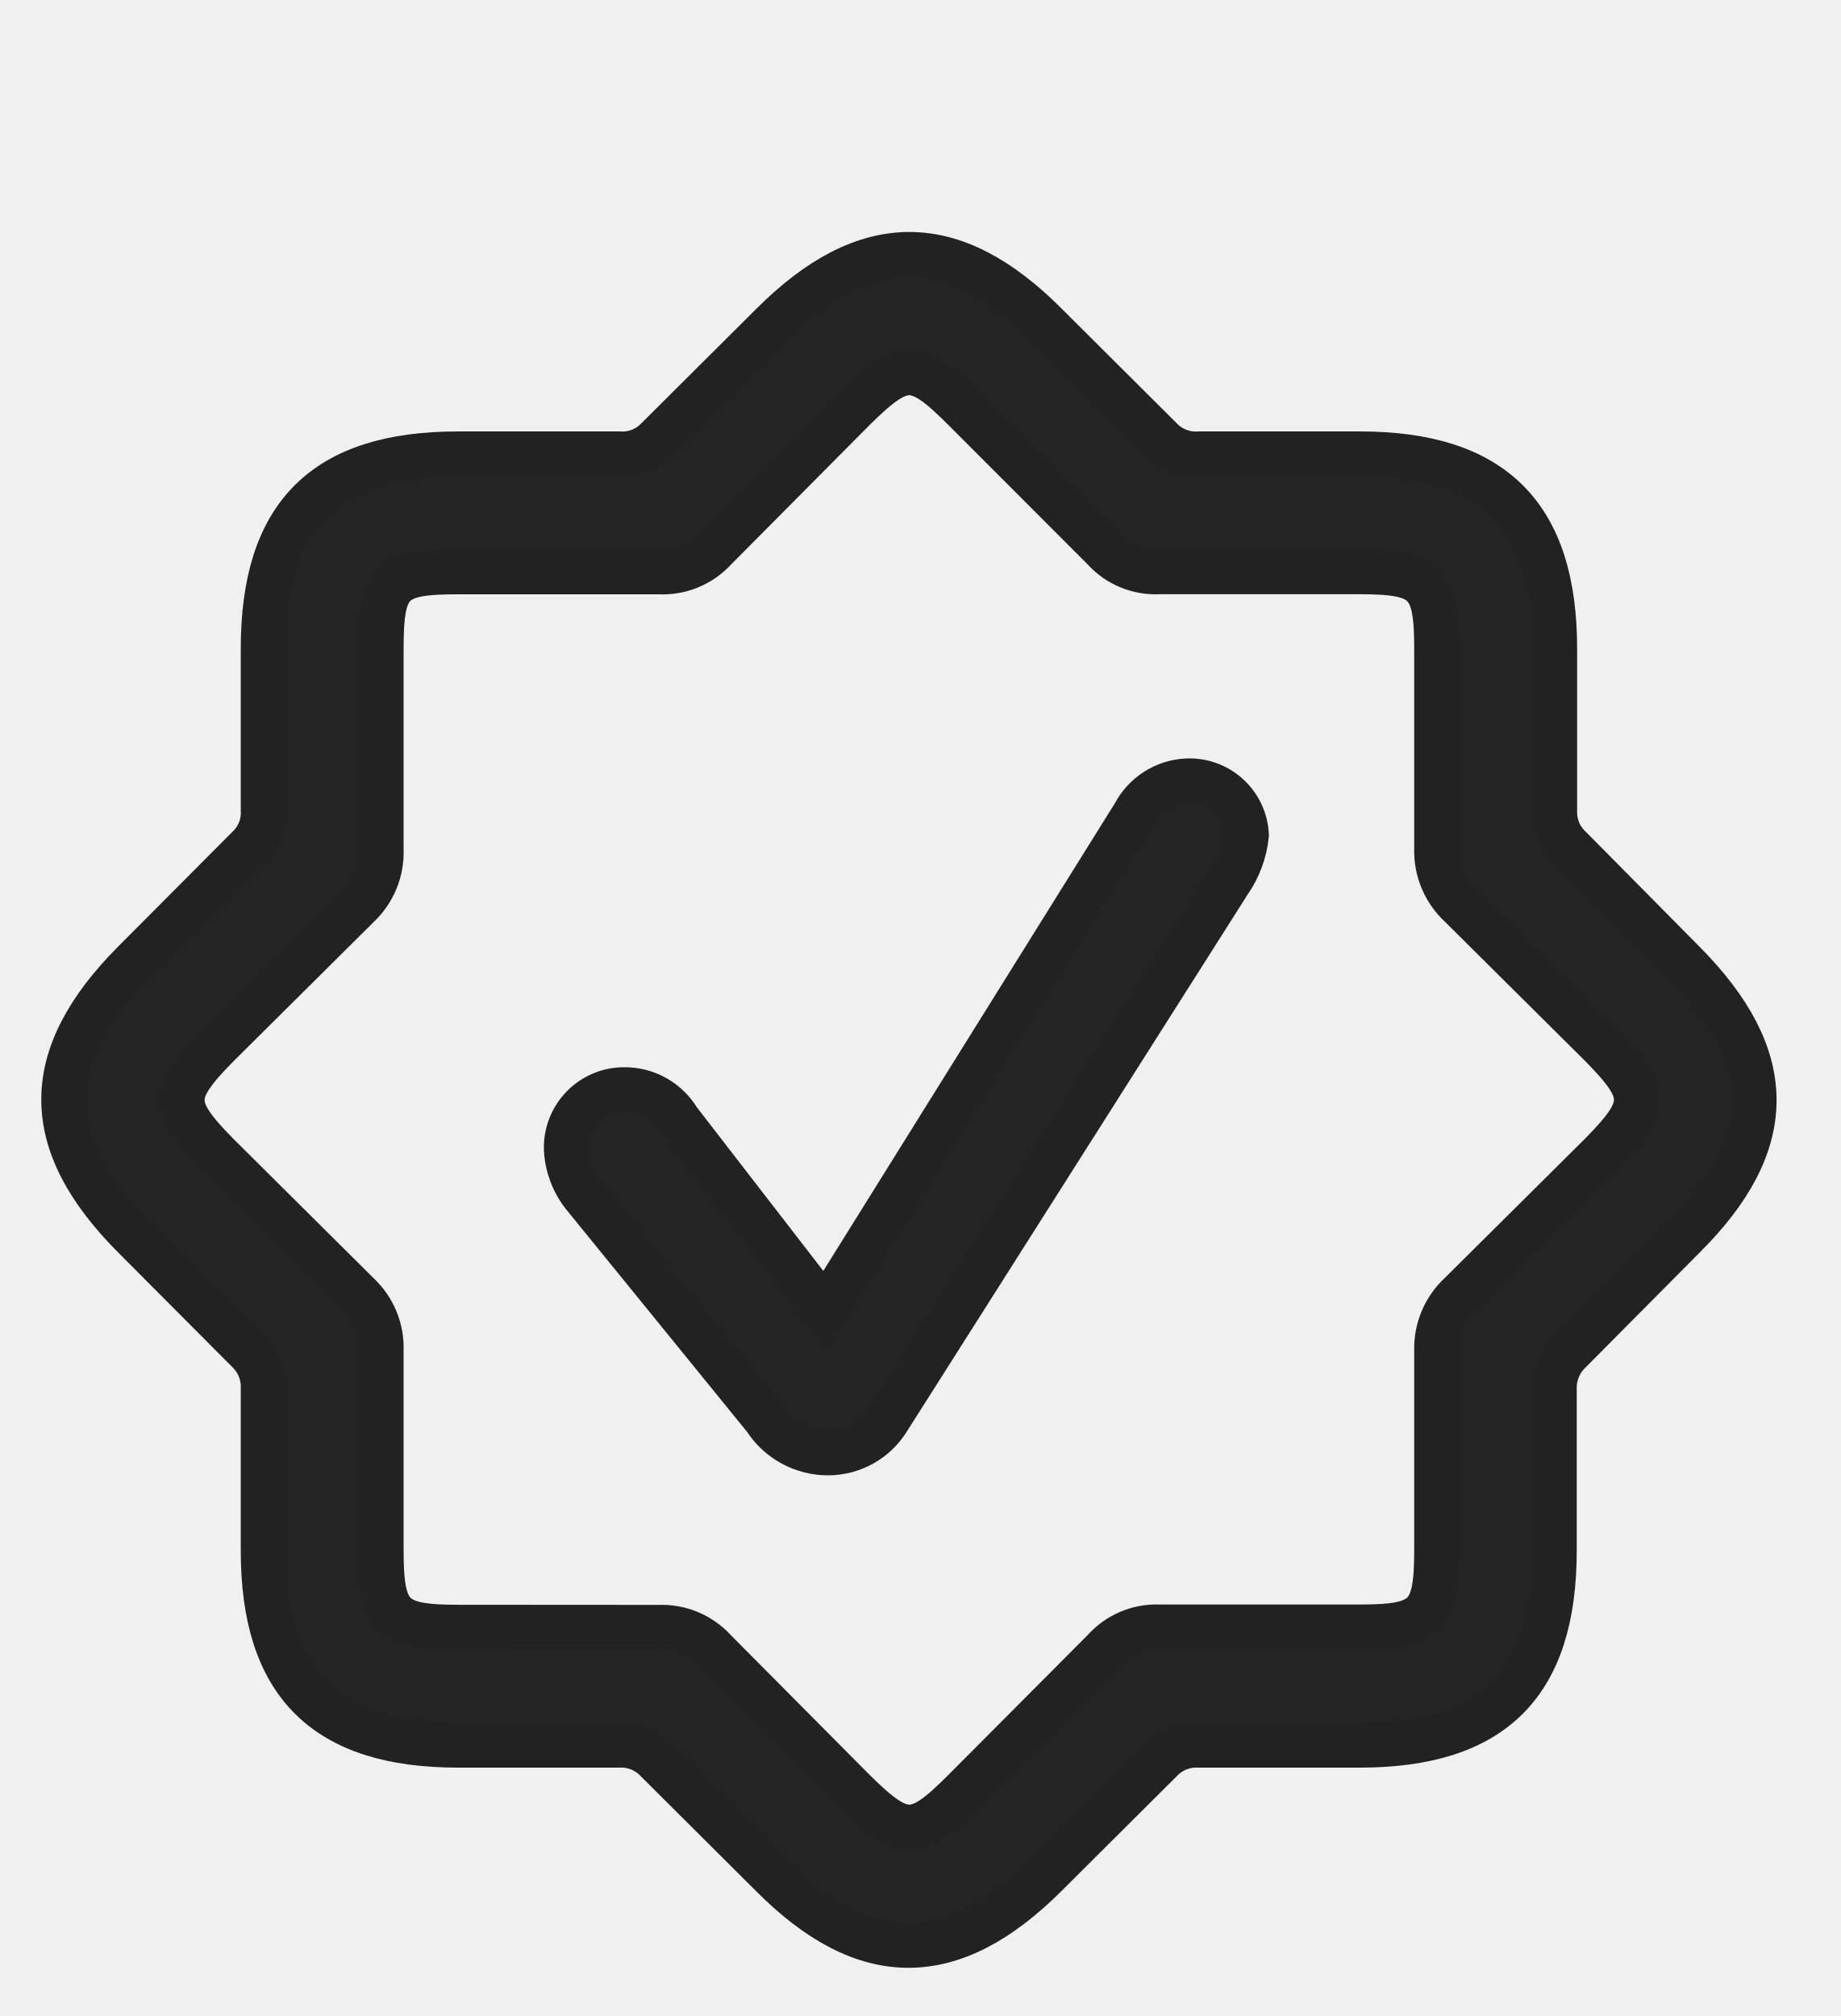
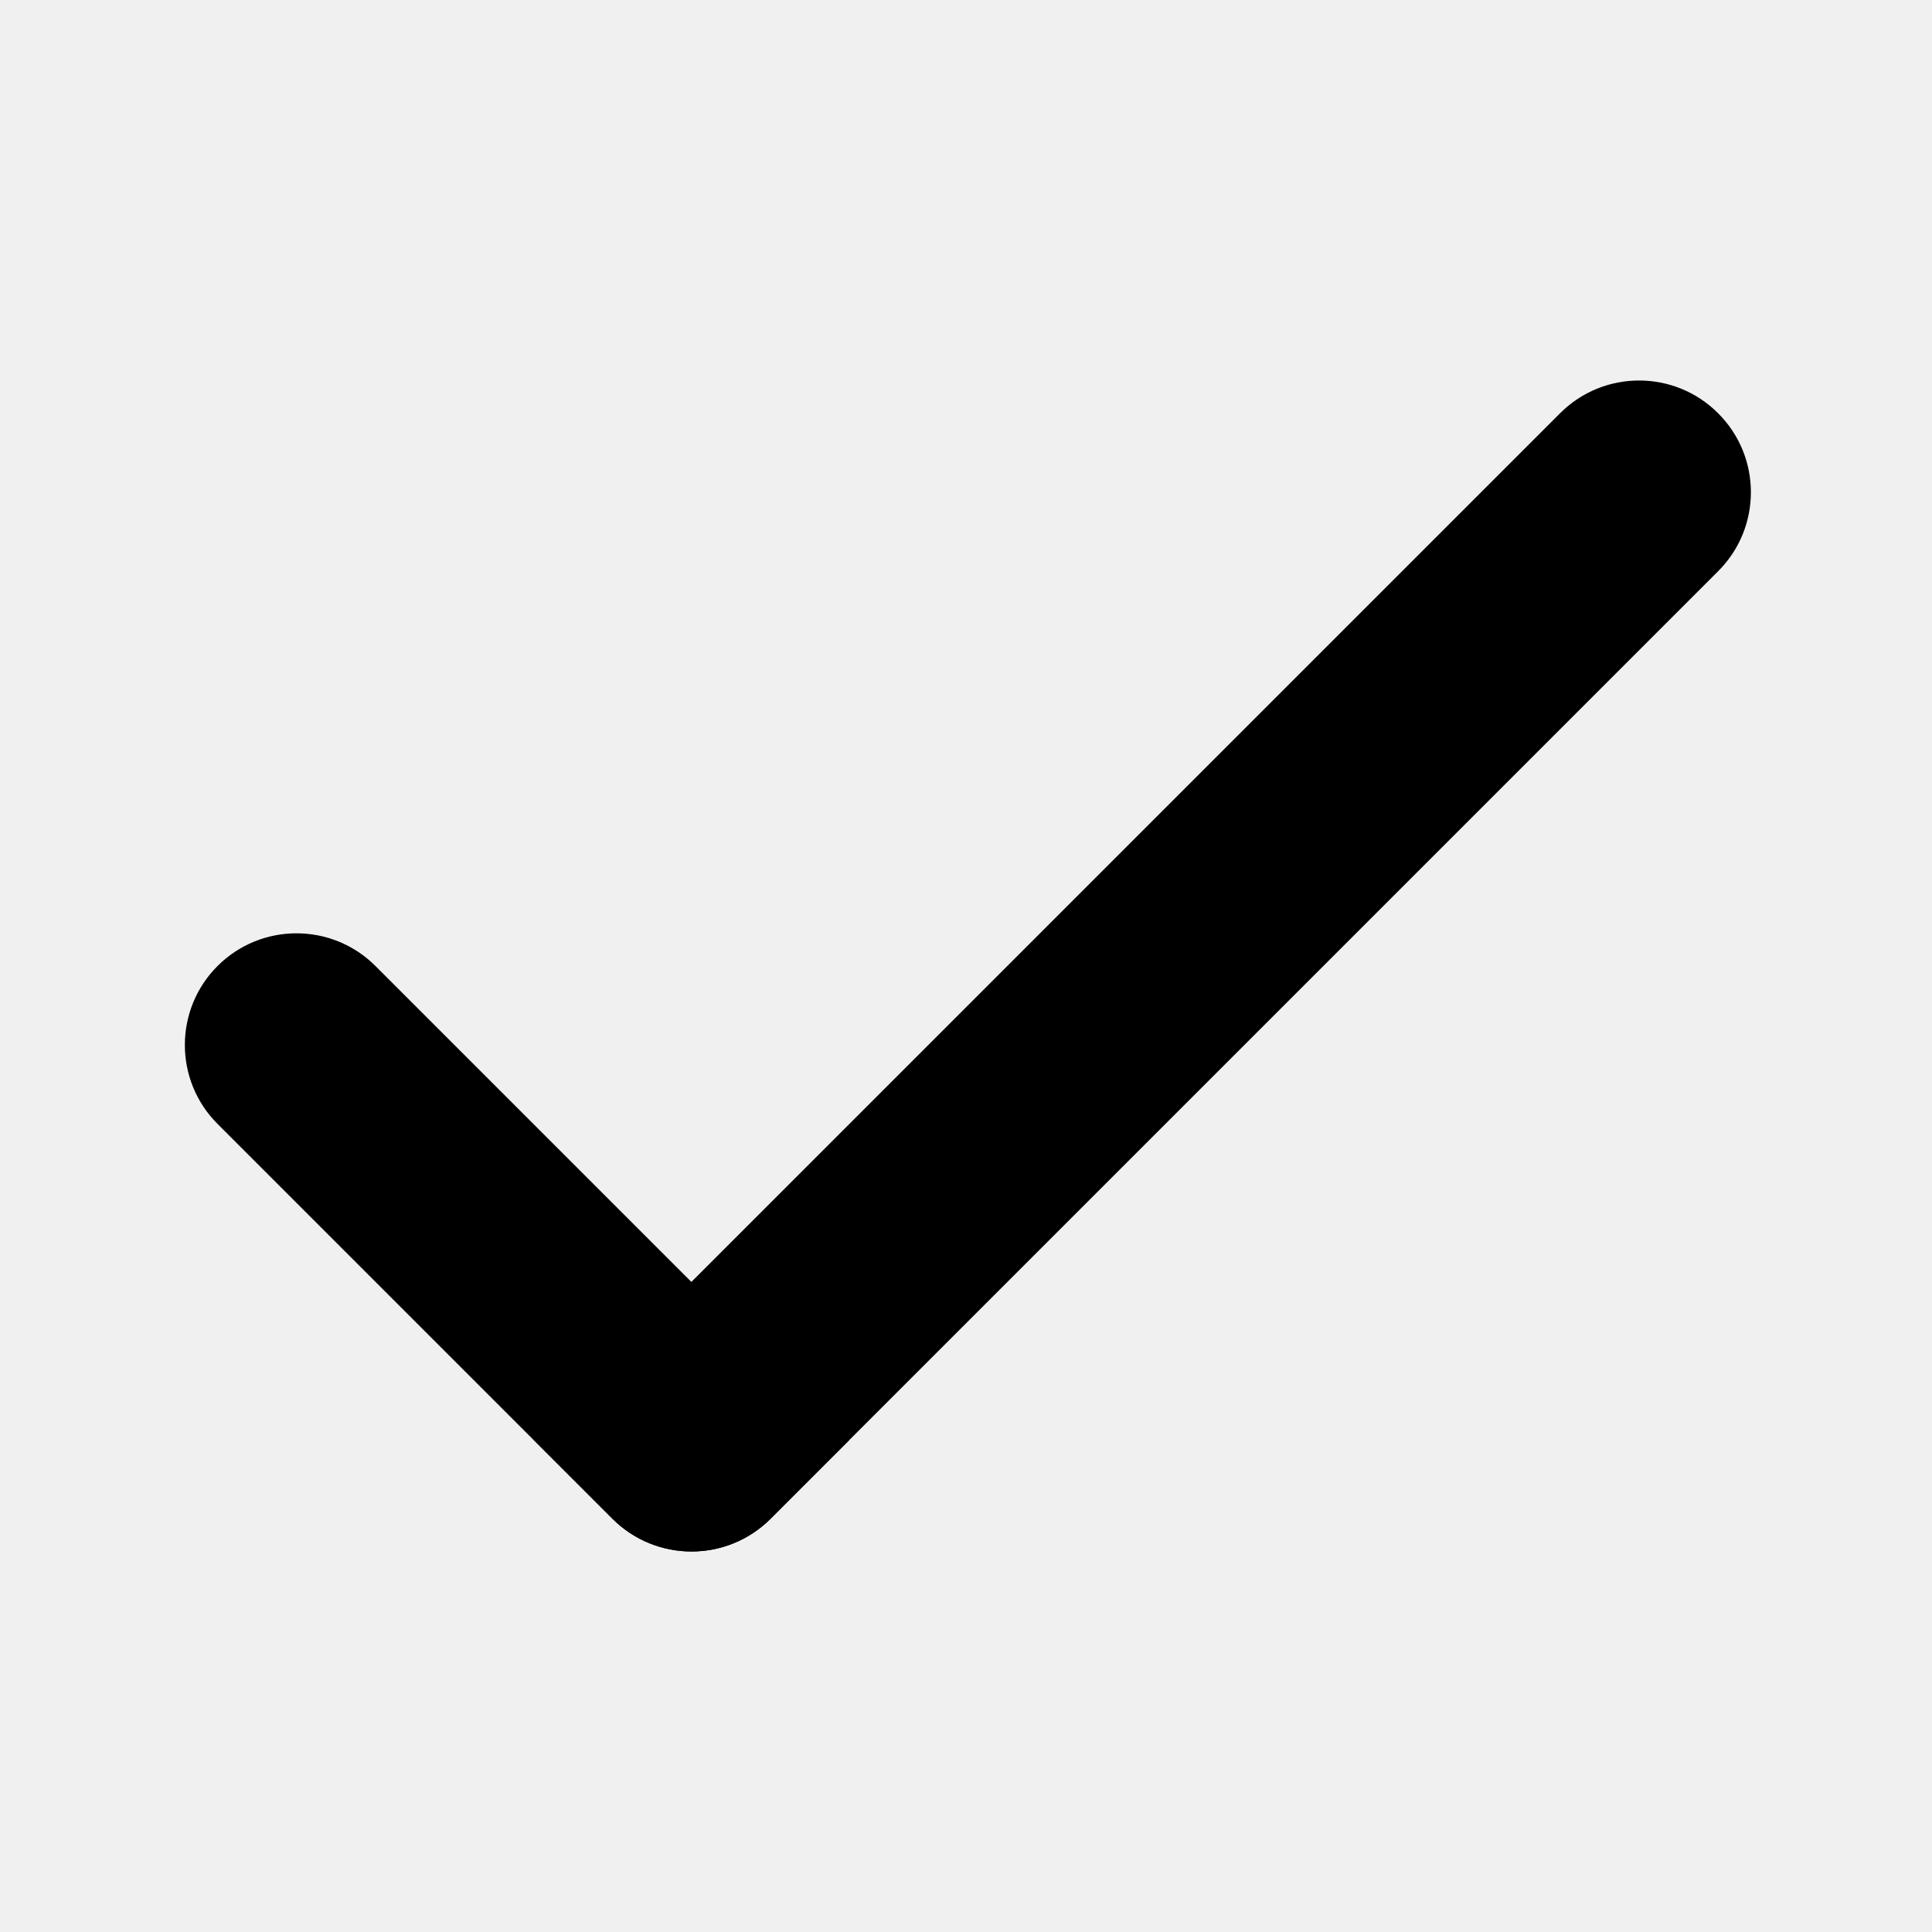
- <svg xmlns="http://www.w3.org/2000/svg" width="28.962" height="31.728" viewBox="0 0 28.962 31.728">
-   <defs>
-     <clipPath id="clip-path">
-       <rect id="Rectangle_13" data-name="Rectangle 13" width="28.962" height="31.728" transform="translate(-0.156 -3.469)" fill="#fff" stroke="#222" stroke-width="0.7" />
-     </clipPath>
-   </defs>
-   <g id="after_school" transform="translate(0.156 3.469)" clip-path="url(#clip-path)">
-     <path id="Path_6" data-name="Path 6" d="M7.053,24H9.584a.771.771,0,0,1,.6.246l1.8,1.793c1.476,1.488,2.848,1.476,4.324,0l1.8-1.793a.771.771,0,0,1,.6-.246h2.531c2.1,0,3.07-.961,3.07-3.07V18.4a.788.788,0,0,1,.246-.6L26.342,16c1.488-1.477,1.477-2.836,0-4.324l-1.781-1.8a.763.763,0,0,1-.246-.586V6.741c0-2.086-.961-3.07-3.07-3.07H18.713a.761.761,0,0,1-.6-.234l-1.8-1.793c-1.477-1.488-2.848-1.477-4.324,0l-1.8,1.793a.761.761,0,0,1-.6.234H7.053c-2.1,0-3.07.961-3.07,3.07V9.284a.752.752,0,0,1-.234.586l-1.793,1.8C.467,13.163.479,14.522,1.956,16l1.793,1.8a.777.777,0,0,1,.234.6v2.531C3.983,23.03,4.956,24,7.053,24Zm0-1.863c-1.043,0-1.207-.164-1.207-1.207V17.78a1.151,1.151,0,0,0-.363-.879L3.268,14.7c-.738-.75-.738-.961,0-1.711l2.215-2.2a1.159,1.159,0,0,0,.363-.891V6.741c0-1.055.152-1.207,1.207-1.207h3.152A1.12,1.12,0,0,0,11.1,5.17l2.2-2.215c.75-.738.961-.738,1.7,0L17.213,5.17a1.1,1.1,0,0,0,.879.363h3.152c1.043,0,1.207.164,1.207,1.207V9.893a1.17,1.17,0,0,0,.375.891l2.215,2.2c.738.75.738.961,0,1.711l-2.215,2.2a1.162,1.162,0,0,0-.375.879v3.152c0,1.043-.164,1.207-1.207,1.207H18.092a1.106,1.106,0,0,0-.879.375L15,24.729c-.738.738-.949.738-1.7,0l-2.2-2.215a1.13,1.13,0,0,0-.891-.375Z" fill="rgba(0,0,0,0.85)" stroke="#222" stroke-width="0.7" />
-     <path id="Path_7" data-name="Path 7" d="M12.879,19.4a1.113,1.113,0,0,0,.949-.539l5.355-8.438a1.585,1.585,0,0,0,.281-.75.9.9,0,0,0-.949-.855.989.989,0,0,0-.82.527l-4.863,7.8-2.309-2.988a.986.986,0,0,0-.855-.48.913.913,0,0,0-.914.938,1.265,1.265,0,0,0,.27.726l2.859,3.516A1.179,1.179,0,0,0,12.879,19.4Z" fill="rgba(0,0,0,0.85)" stroke="#222" stroke-width="0.7" />
-   </g>
+ <svg xmlns="http://www.w3.org/2000/svg" t="1732291520445" class="icon" viewBox="0 0 1024 1024" version="1.1" p-id="45268" width="48" height="48">
+   <path d="M910.7 302.7L408.4 805c-23.1 23.1-60.6 23.1-83.7 0l-41.9-41.9L826.9 219c23.1-23.1 60.6-23.1 83.7 0 23.2 23.1 23.2 60.6 0.1 83.7z" p-id="45269" />
+   <path d="M324.6 805L115.3 595.7c-23.1-23.1-23.1-60.6 0-83.7s60.6-23.1 83.7 0l251.2 251.2-41.8 41.8c-23.2 23.1-60.6 23.1-83.8 0z" p-id="45270" />
</svg>
